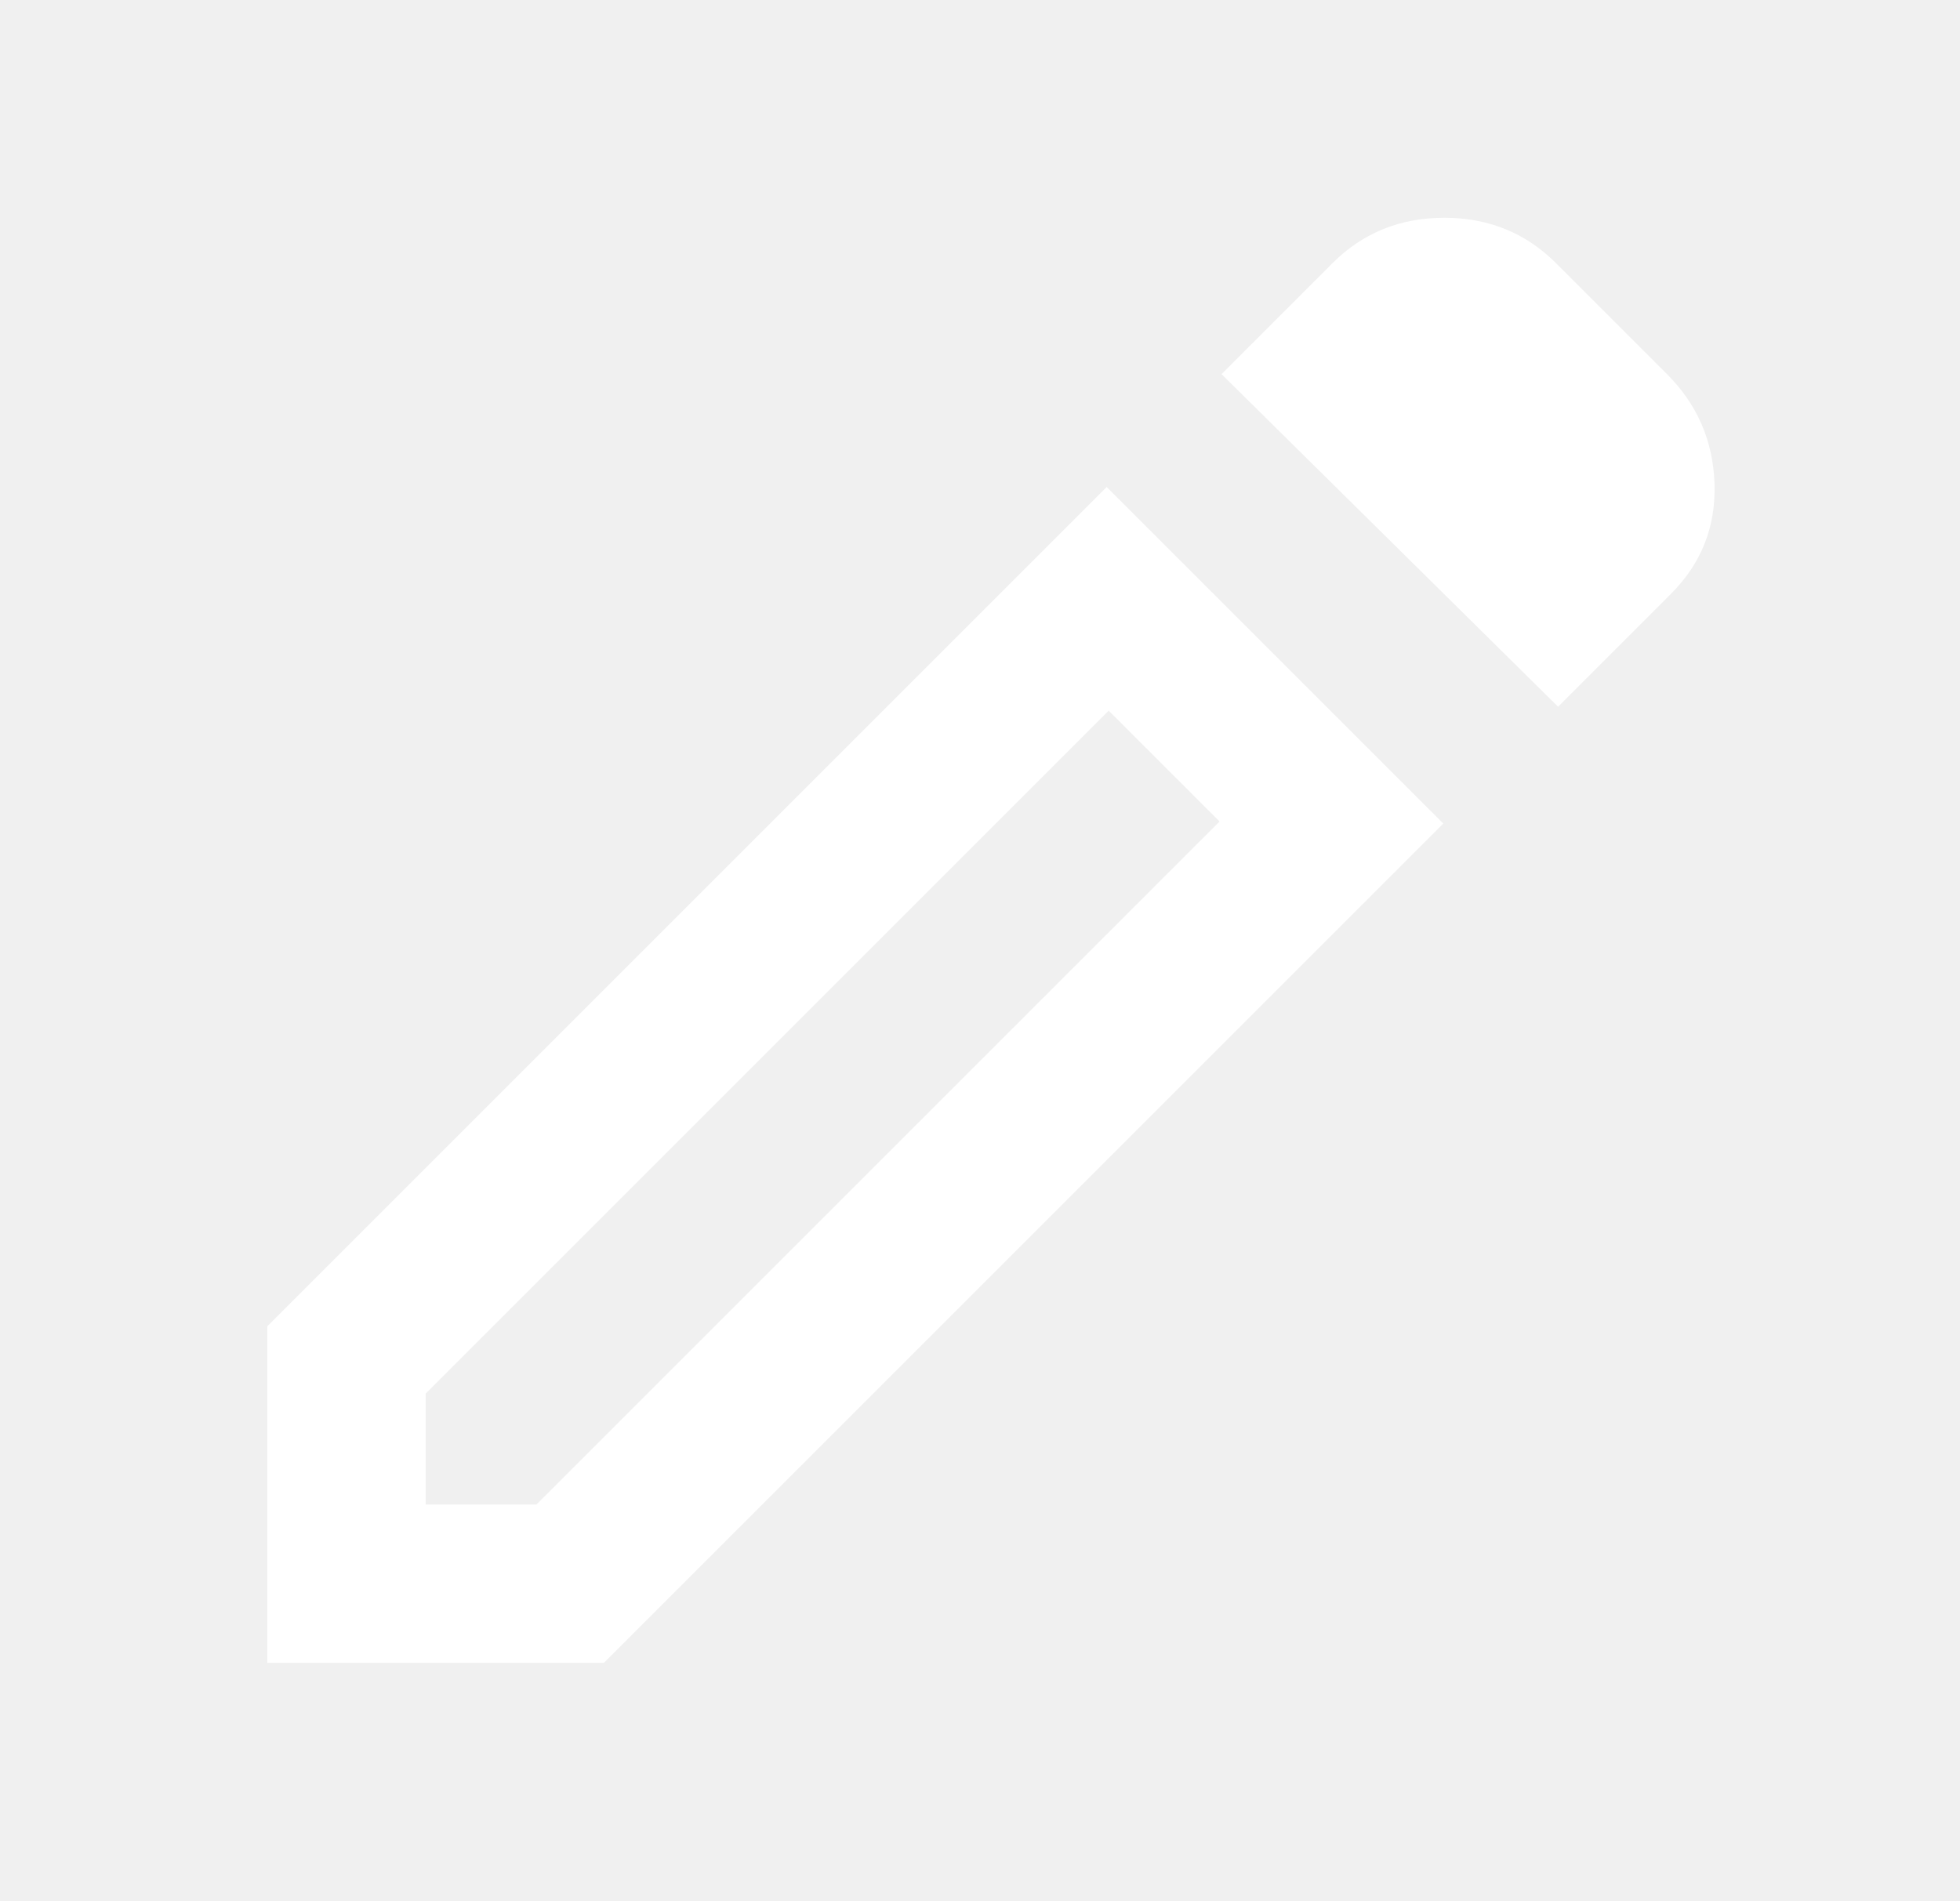
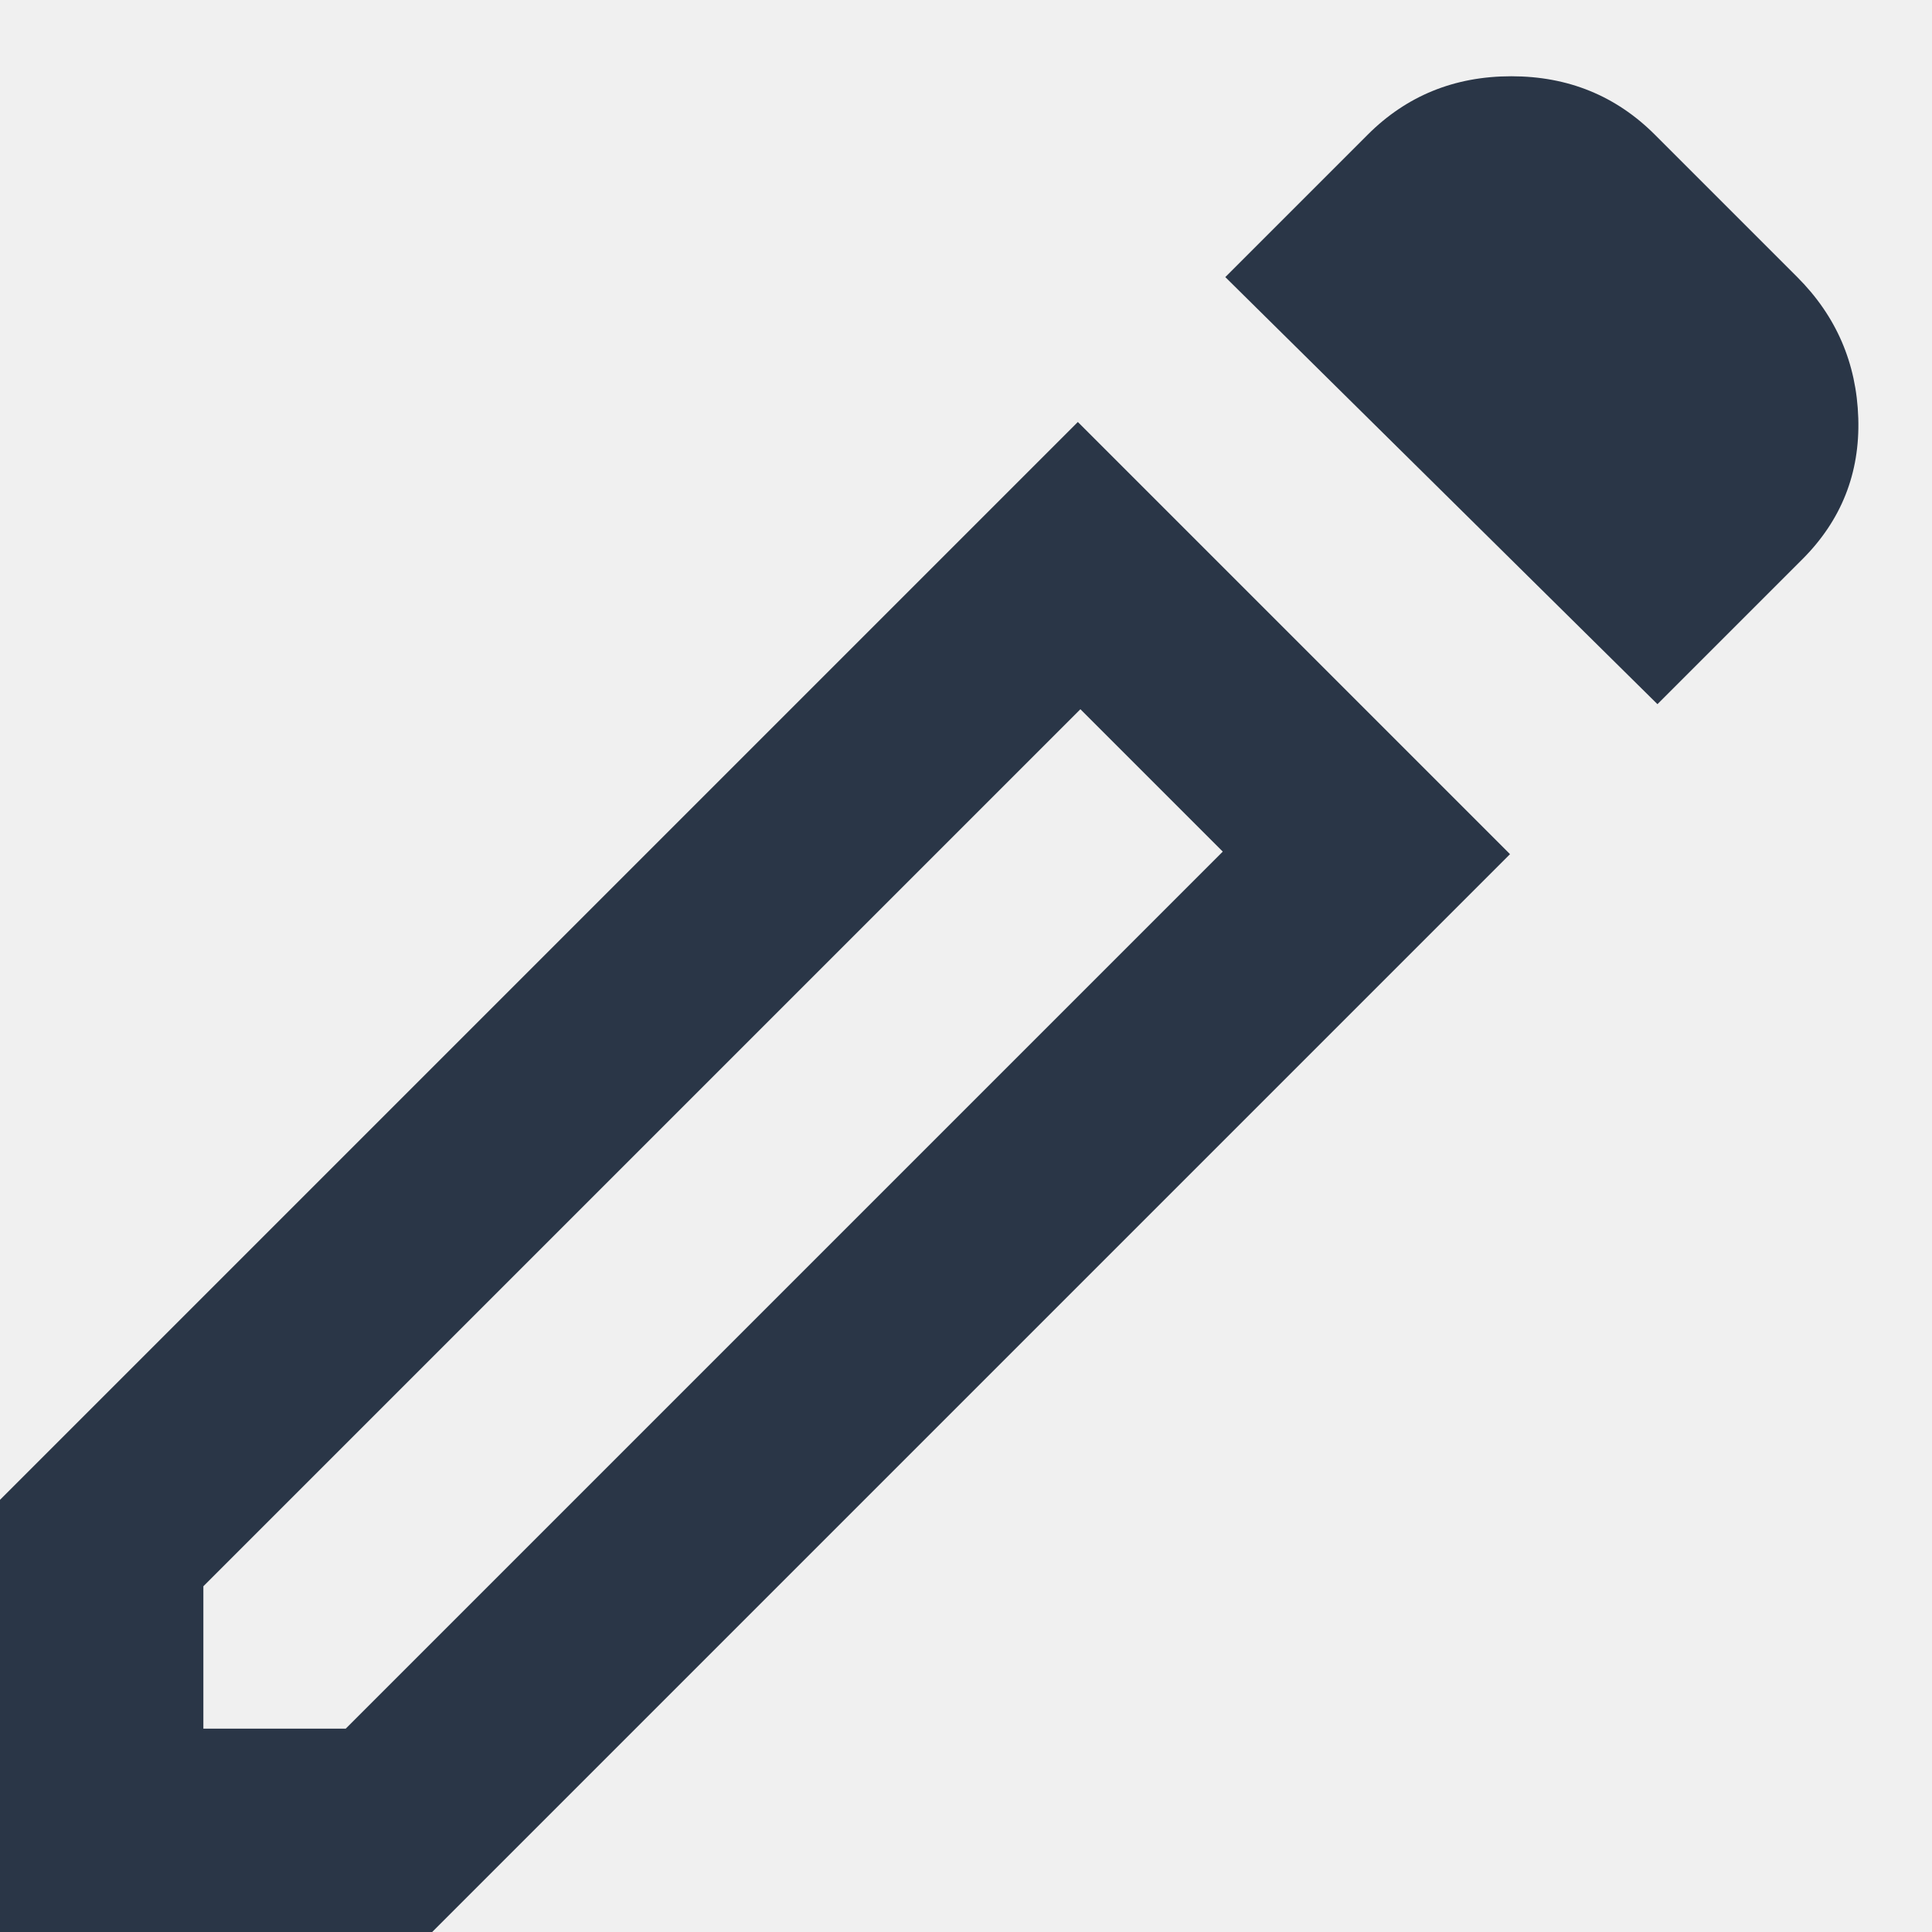
- <svg xmlns="http://www.w3.org/2000/svg" width="33" height="32" viewBox="0 0 33 32" fill="none">
-   <mask id="mask0_357207_6165" style="mask-type:alpha" maskUnits="userSpaceOnUse" x="0" y="0" width="33" height="32">
-     <rect x="0.5" width="32" height="32" fill="#D9D9D9" />
-   </mask>
-   <g mask="url(#mask0_357207_6165)">
-     <path d="M7.167 25.333H9.033L20.533 13.833L18.667 11.966L7.167 23.466V25.333ZM26.233 11.9L20.567 6.3L22.433 4.433C22.944 3.922 23.572 3.667 24.317 3.667C25.061 3.667 25.689 3.922 26.2 4.433L28.067 6.3C28.578 6.811 28.844 7.428 28.867 8.15C28.889 8.872 28.644 9.489 28.133 10L26.233 11.9ZM24.3 13.867L10.167 28H4.5V22.333L18.633 8.2L24.3 13.867Z" fill="white" />
-   </g>
+ <svg xmlns="http://www.w3.org/2000/svg" width="19" height="19" viewBox="0 0 19 19" fill="none">
+   <path d="M2 17H3.4L12.025 8.375L10.625 6.975L2 15.6V17ZM16.3 6.925L12.05 2.725L13.45 1.325C13.833 0.942 14.304 0.75 14.863 0.75C15.421 0.75 15.892 0.942 16.275 1.325L17.675 2.725C18.058 3.108 18.258 3.571 18.275 4.112C18.292 4.654 18.108 5.117 17.725 5.5L16.3 6.925ZM14.85 8.4L4.25 19H0V14.75L10.6 4.15L14.85 8.4Z" fill="#2A3647" />
</svg>
